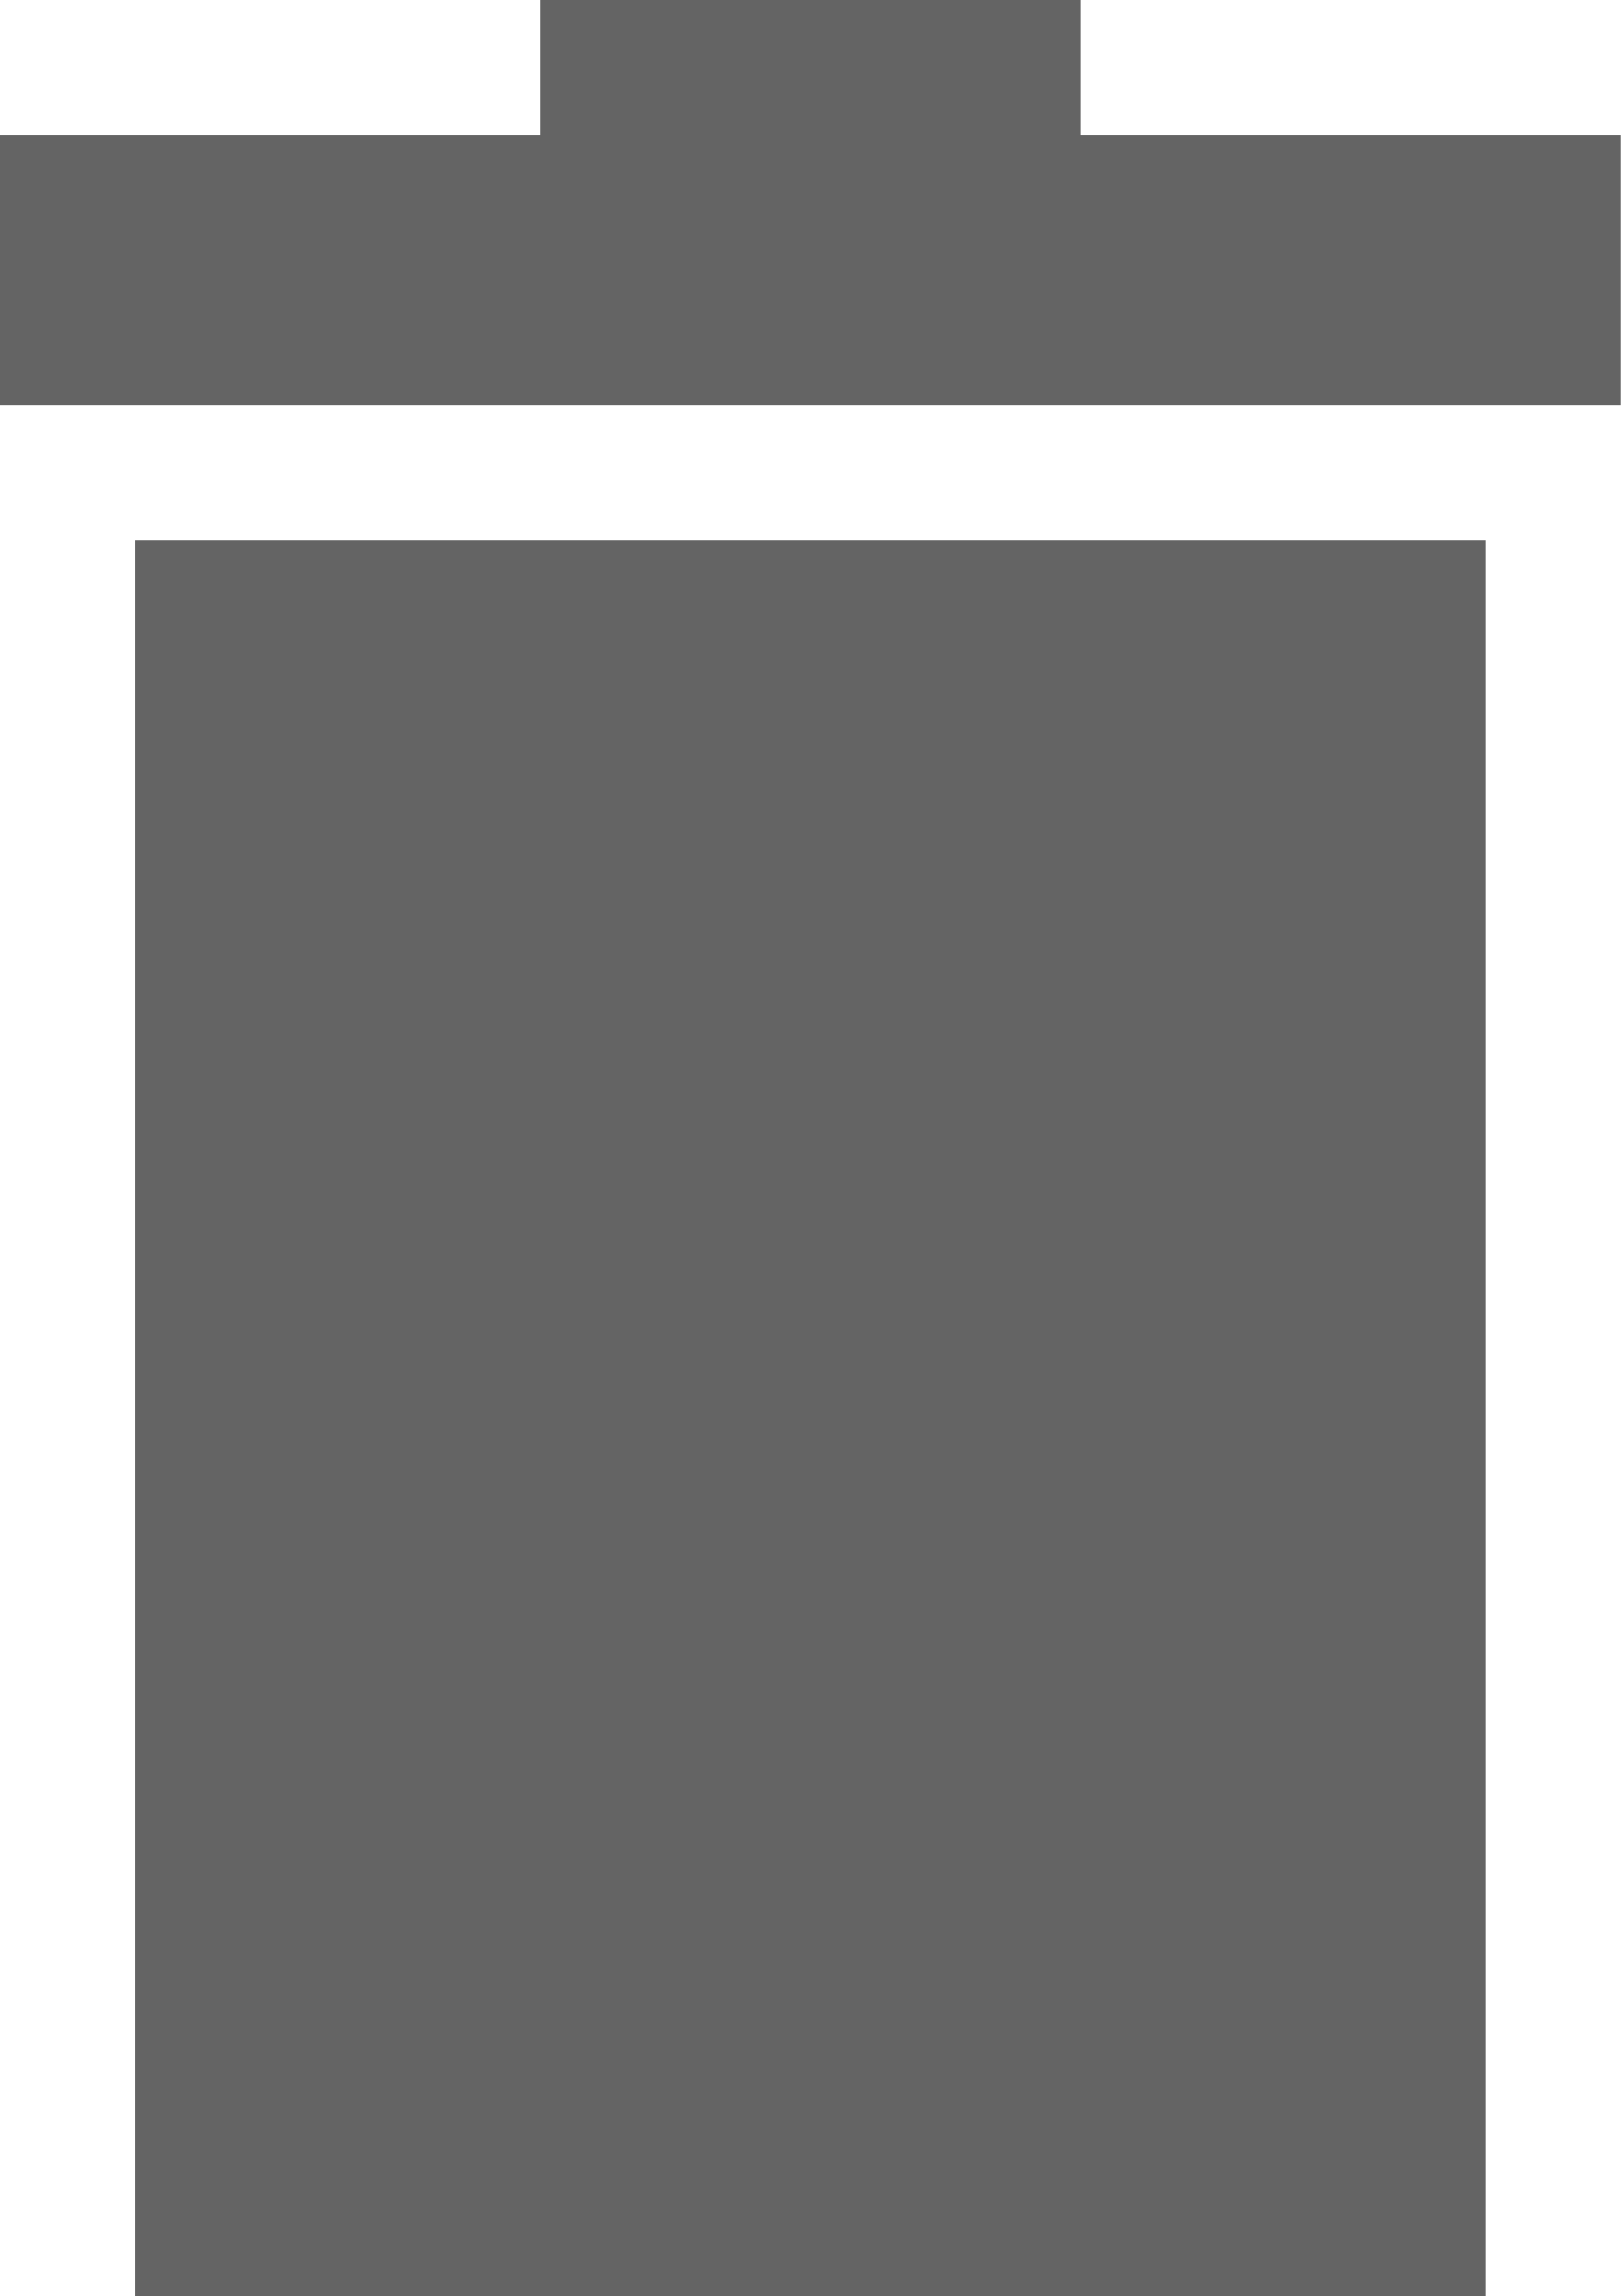
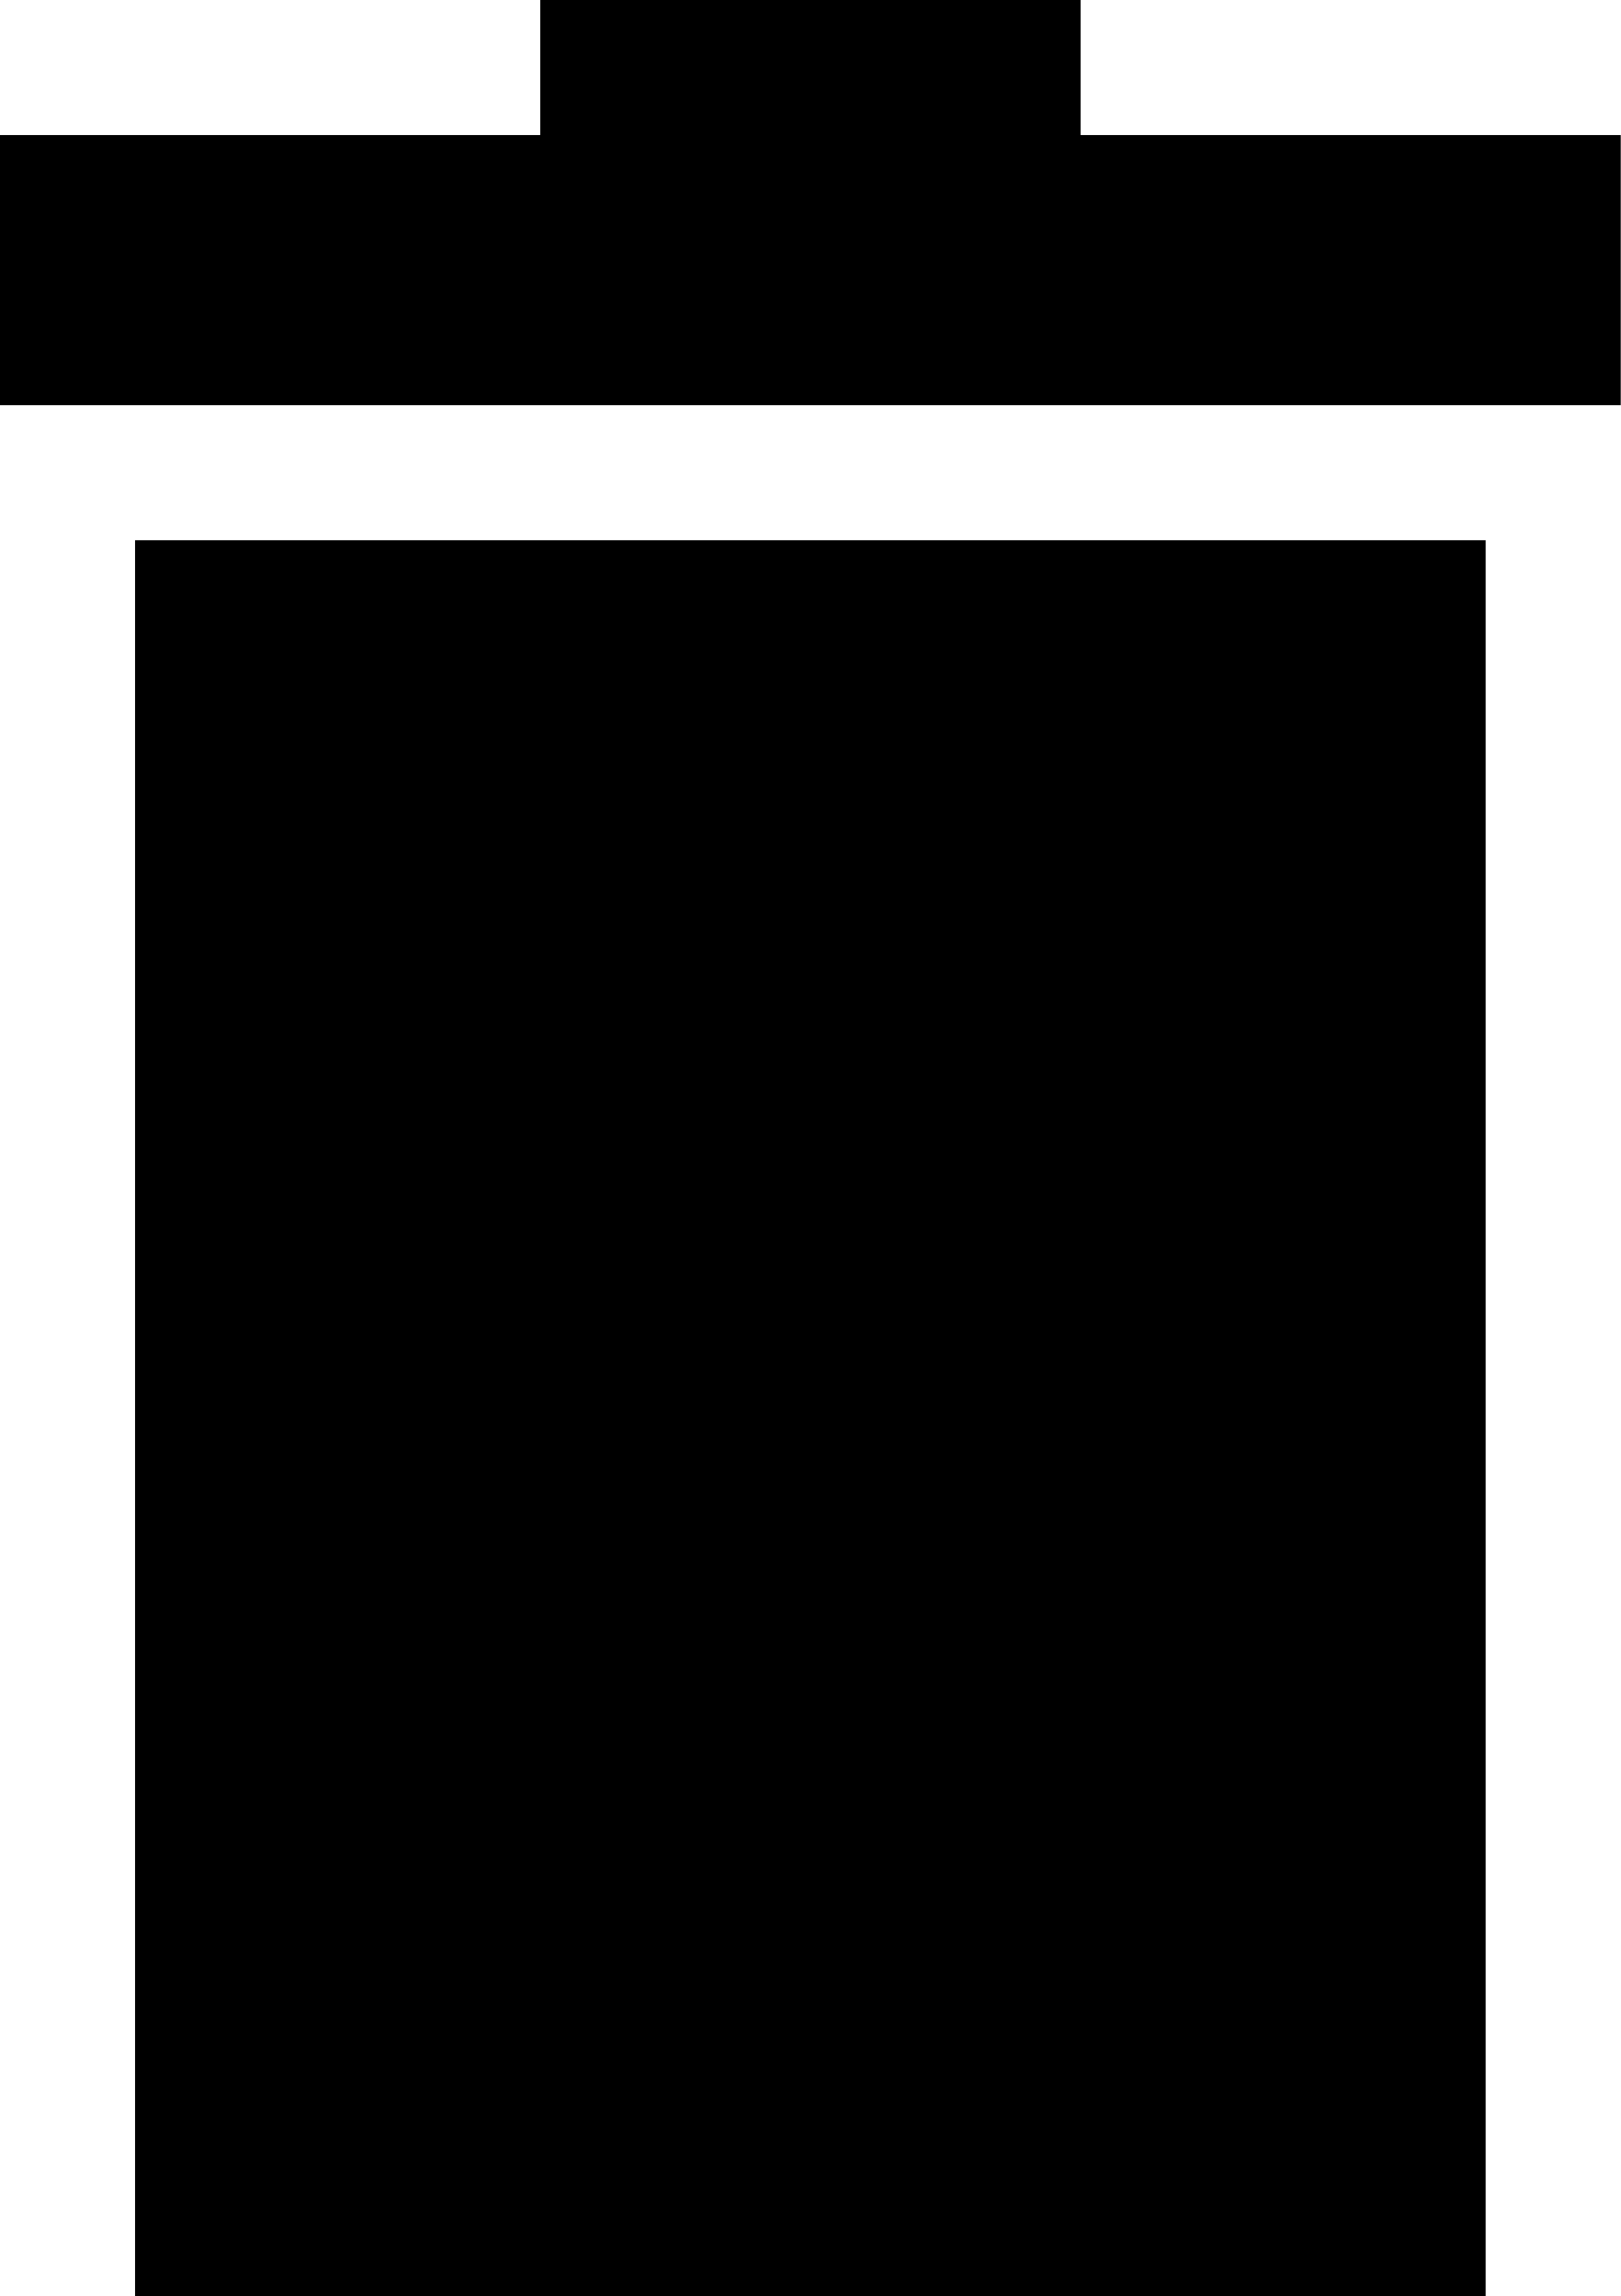
<svg xmlns="http://www.w3.org/2000/svg" width="12px" height="17px" viewBox="0 0 12 17" version="1.1">
  <defs />
-   <g id="Page-1" stroke="none" stroke-width="1" fill="none" fill-rule="evenodd">
-     <g id="home" transform="translate(-467, -421)" fill="#646464">
+   <g id="Page-1" stroke="none" stroke-width="1" fill-rule="evenodd">
+     <g id="home" transform="translate(-467, -421)">
      <path d="M471,421 L471,422 L467,422 L467,424 L479,424 L479,422 L475.001,422 L475.001,421 L471,421 Z M468,438 L478,438 L478,425 L468,425 L468,438 Z" id="icon:-delete" />
    </g>
  </g>
</svg>
